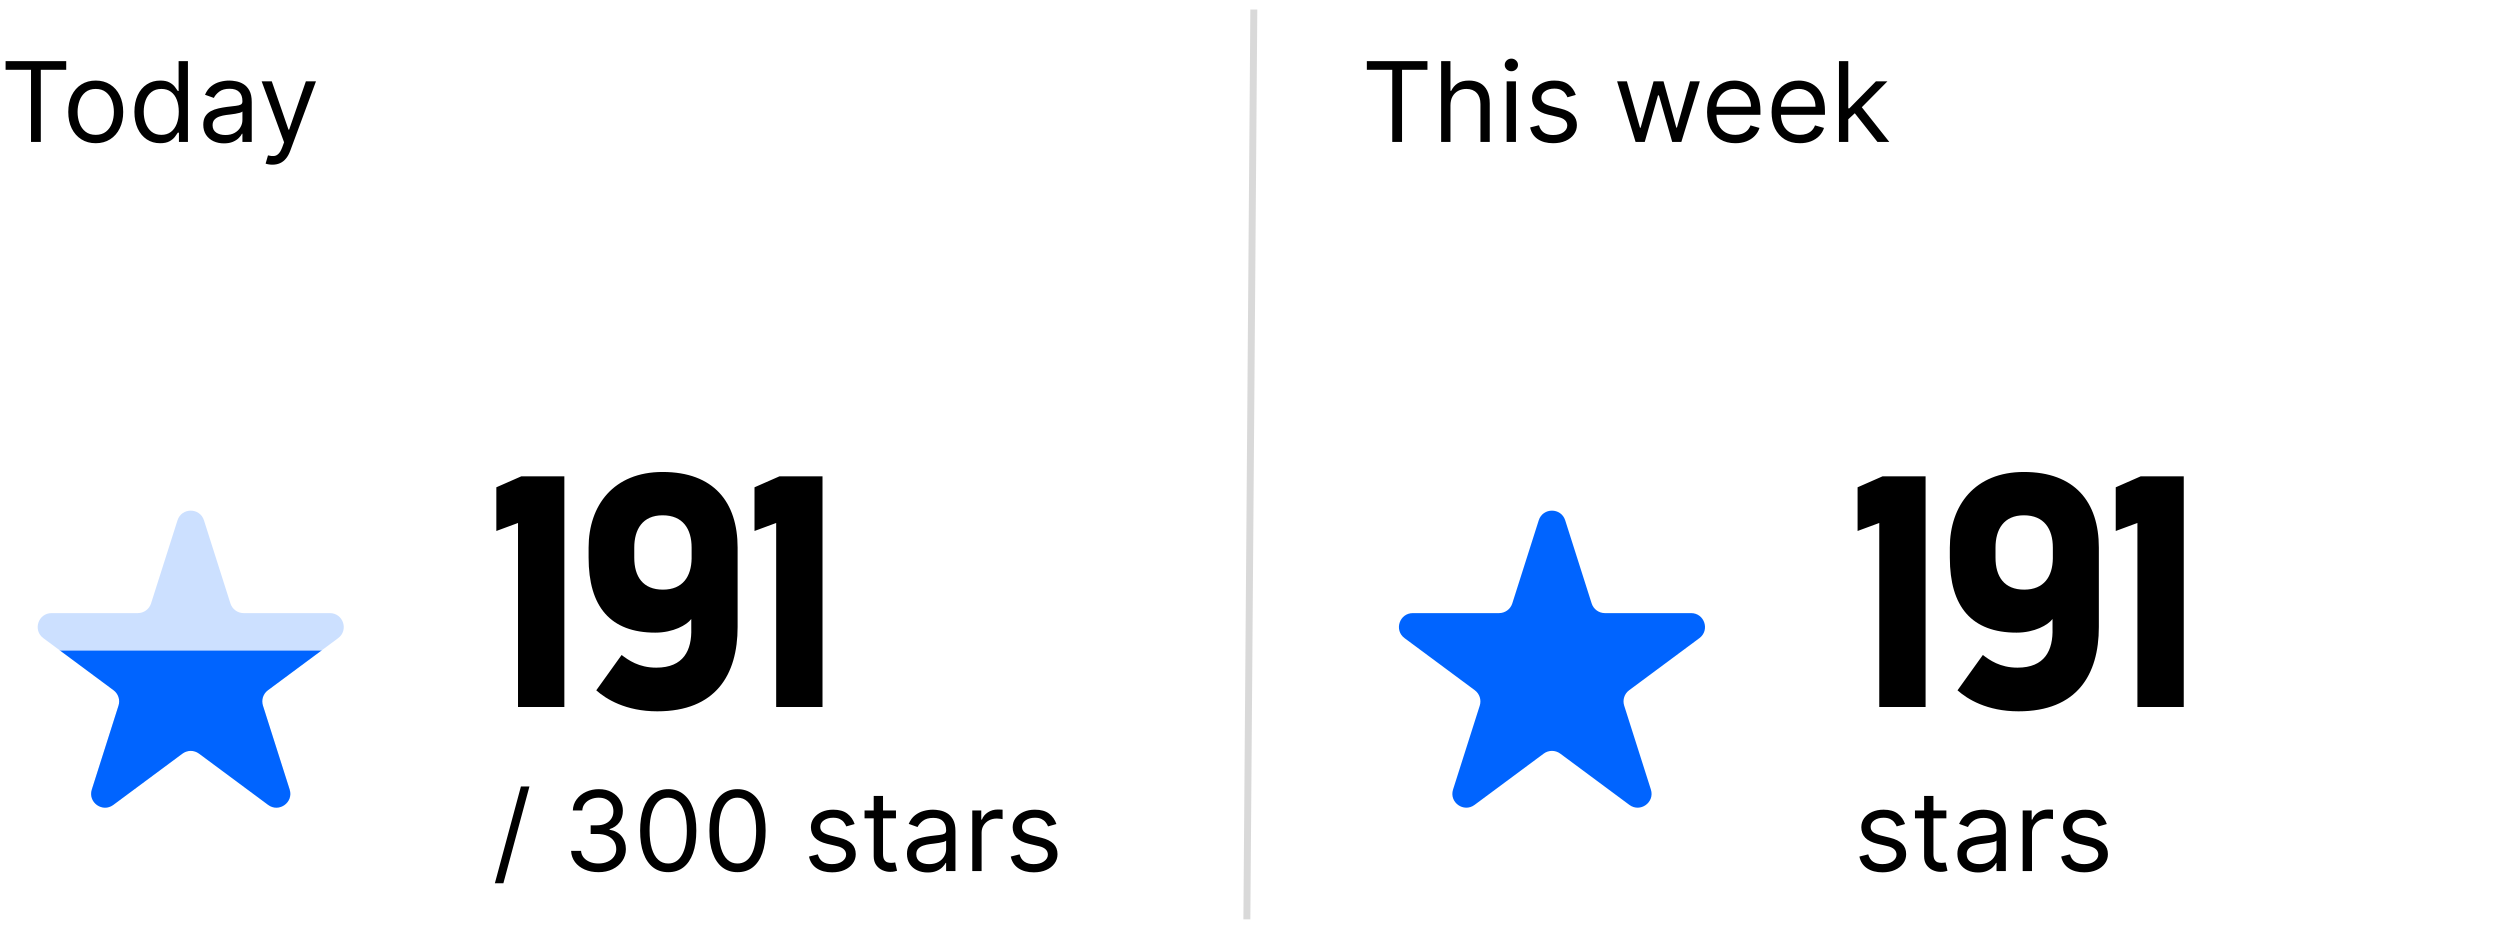
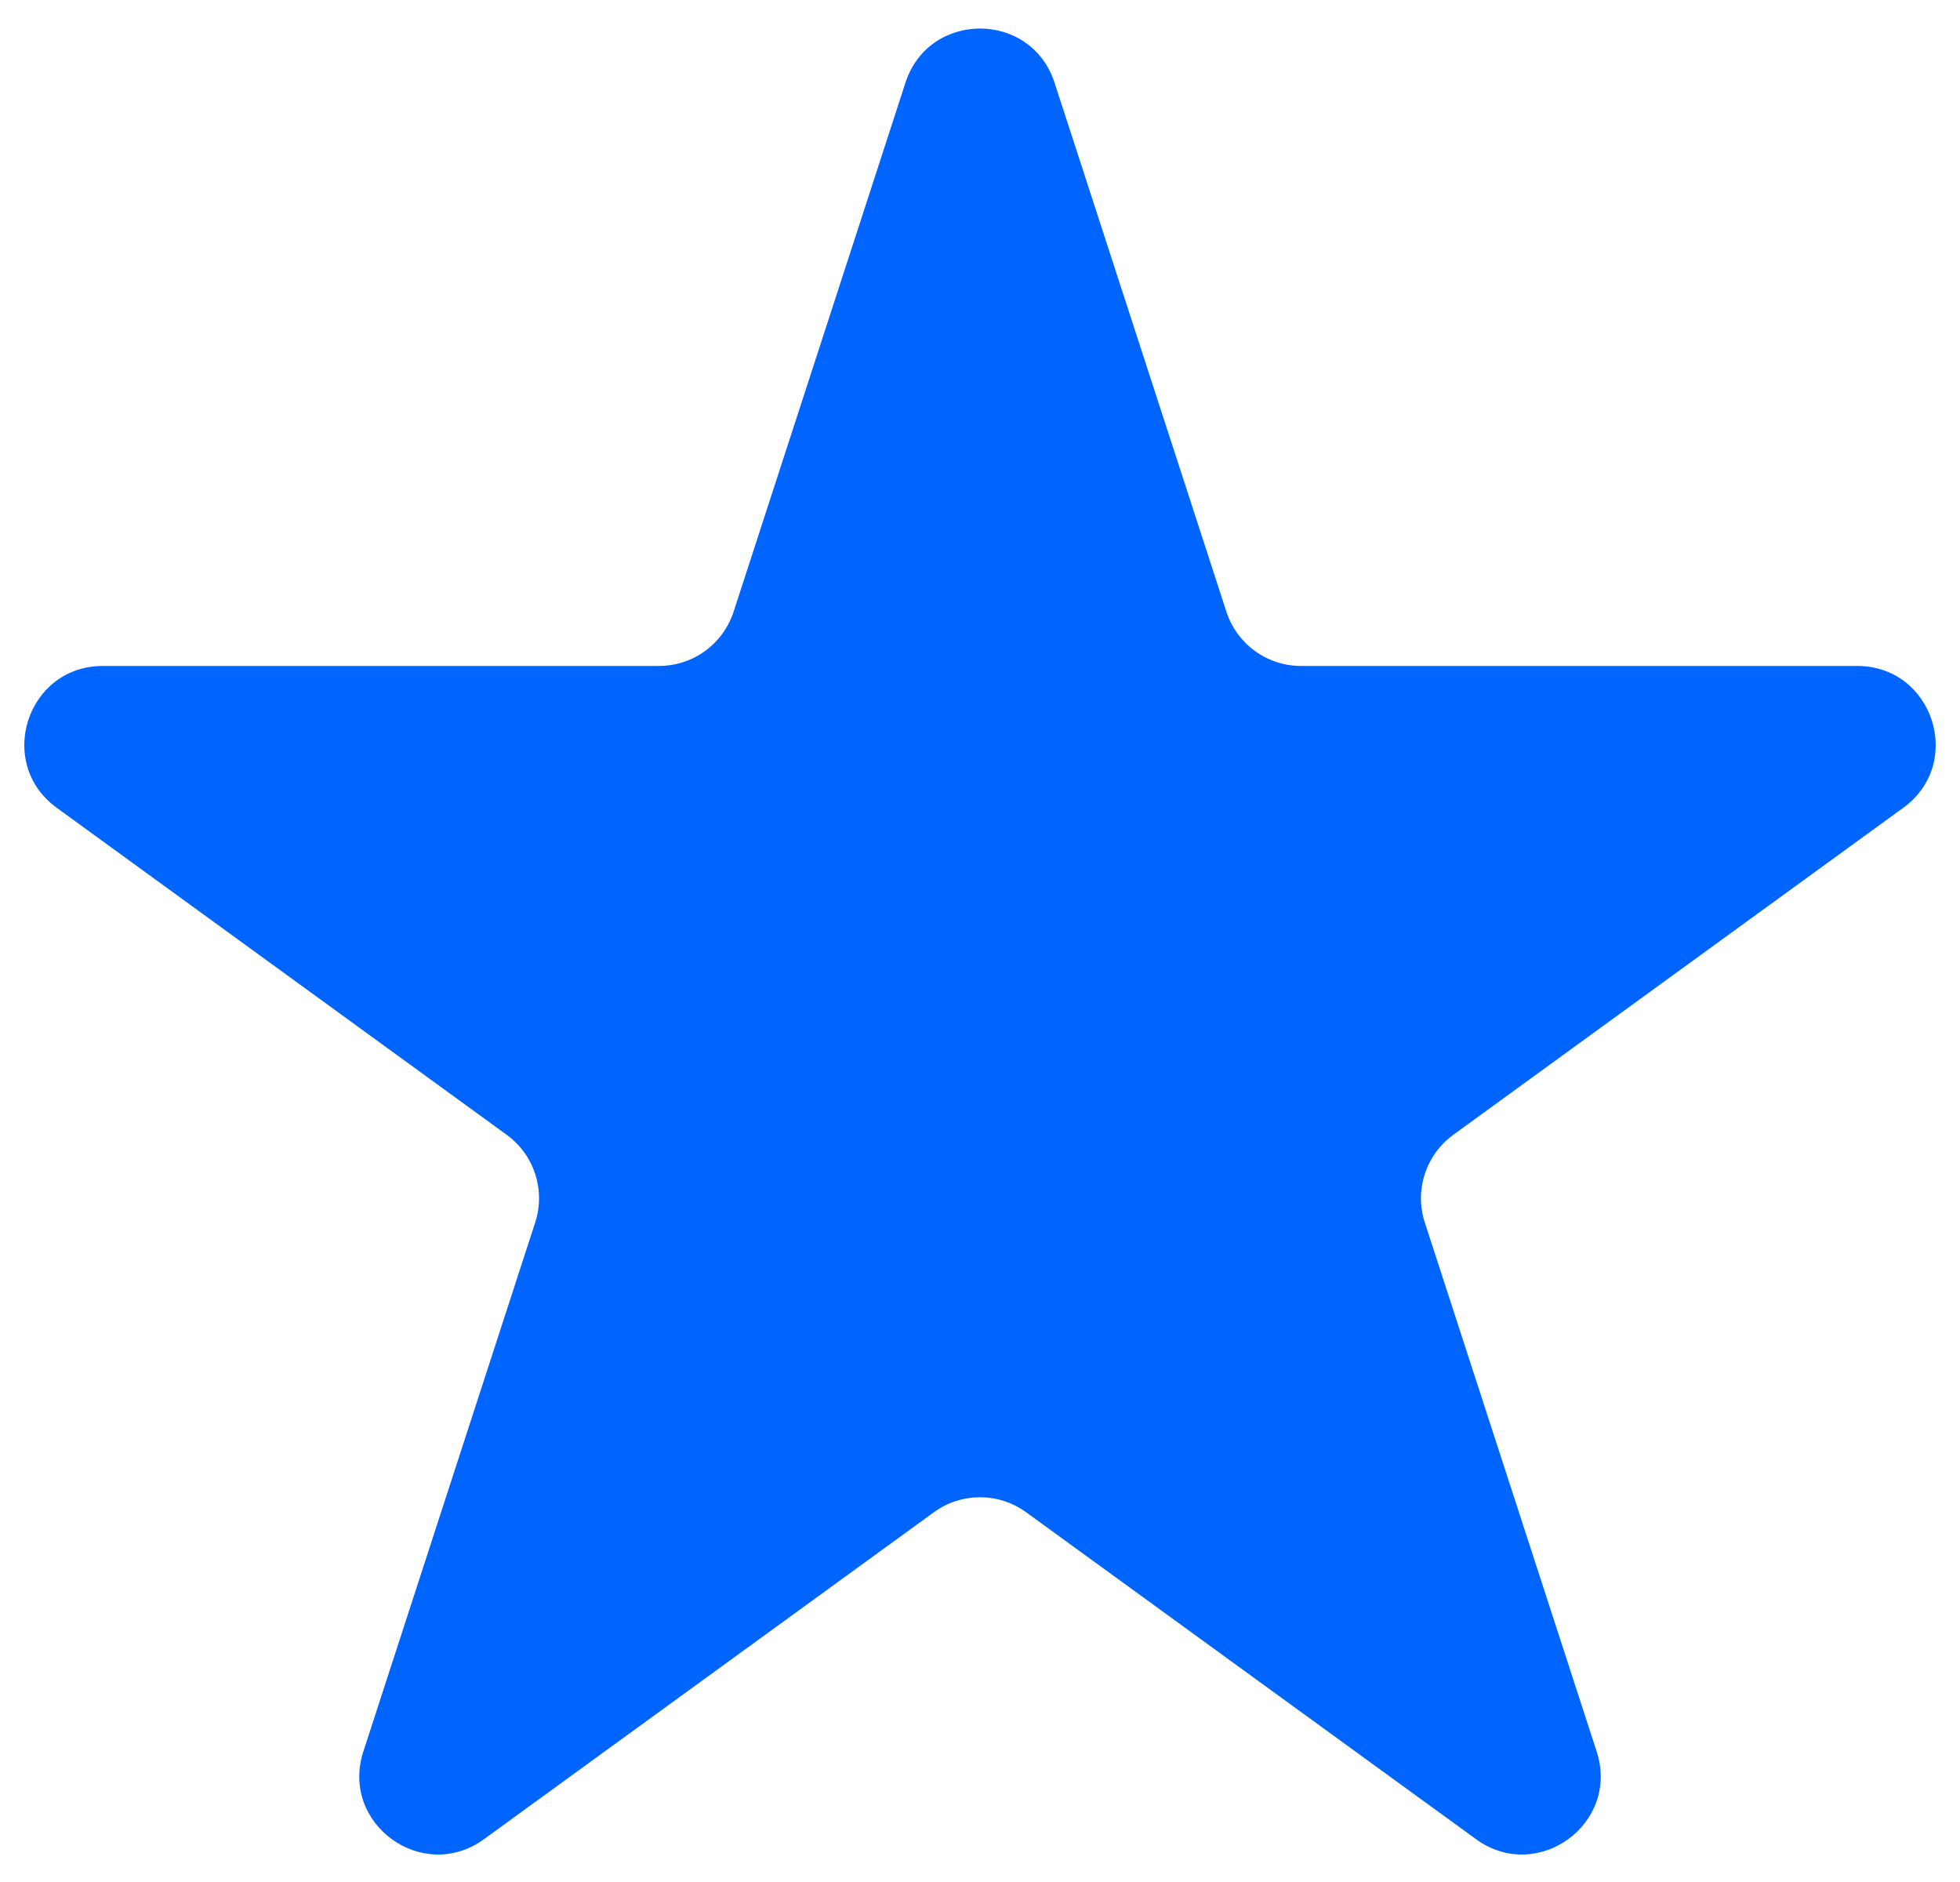
- <svg xmlns="http://www.w3.org/2000/svg" width="259" height="96" viewBox="0 0 259 96" fill="none">
-   <path d="M0.58 7.234V6.335H6.86V7.234H4.227V14.707H3.213V7.234H0.58ZM9.918 14.838C9.351 14.838 8.854 14.703 8.426 14.433C8.001 14.164 7.668 13.786 7.428 13.301C7.191 12.816 7.073 12.249 7.073 11.6C7.073 10.946 7.191 10.375 7.428 9.887C7.668 9.4 8.001 9.021 8.426 8.751C8.854 8.481 9.351 8.346 9.918 8.346C10.485 8.346 10.981 8.481 11.406 8.751C11.834 9.021 12.166 9.4 12.403 9.887C12.643 10.375 12.763 10.946 12.763 11.6C12.763 12.249 12.643 12.816 12.403 13.301C12.166 13.786 11.834 14.164 11.406 14.433C10.981 14.703 10.485 14.838 9.918 14.838ZM9.918 13.971C10.349 13.971 10.703 13.861 10.981 13.64C11.259 13.419 11.465 13.129 11.598 12.77C11.732 12.41 11.799 12.02 11.799 11.6C11.799 11.181 11.732 10.79 11.598 10.427C11.465 10.065 11.259 9.772 10.981 9.548C10.703 9.325 10.349 9.213 9.918 9.213C9.487 9.213 9.133 9.325 8.855 9.548C8.577 9.772 8.371 10.065 8.238 10.427C8.104 10.79 8.037 11.181 8.037 11.6C8.037 12.02 8.104 12.41 8.238 12.77C8.371 13.129 8.577 13.419 8.855 13.64C9.133 13.861 9.487 13.971 9.918 13.971ZM16.591 14.838C16.068 14.838 15.606 14.706 15.205 14.441C14.805 14.175 14.491 13.798 14.265 13.313C14.039 12.825 13.926 12.249 13.926 11.584C13.926 10.924 14.039 10.352 14.265 9.867C14.491 9.382 14.806 9.007 15.209 8.743C15.613 8.478 16.079 8.346 16.607 8.346C17.016 8.346 17.339 8.414 17.576 8.551C17.816 8.684 17.999 8.837 18.124 9.008C18.252 9.177 18.352 9.316 18.422 9.425H18.504V6.335H19.469V14.707H18.537V13.742H18.422C18.352 13.857 18.251 14.001 18.12 14.176C17.989 14.348 17.802 14.502 17.56 14.638C17.317 14.771 16.994 14.838 16.591 14.838ZM16.722 13.971C17.109 13.971 17.436 13.871 17.703 13.669C17.97 13.464 18.173 13.182 18.312 12.823C18.451 12.46 18.521 12.042 18.521 11.568C18.521 11.099 18.453 10.689 18.316 10.337C18.18 9.983 17.978 9.707 17.711 9.511C17.444 9.312 17.114 9.213 16.722 9.213C16.313 9.213 15.972 9.318 15.7 9.528C15.43 9.735 15.227 10.017 15.091 10.374C14.957 10.728 14.89 11.126 14.89 11.568C14.89 12.015 14.959 12.421 15.095 12.786C15.234 13.148 15.438 13.437 15.708 13.652C15.98 13.865 16.319 13.971 16.722 13.971ZM23.202 14.854C22.804 14.854 22.443 14.78 22.118 14.63C21.794 14.477 21.537 14.258 21.346 13.971C21.155 13.682 21.06 13.334 21.06 12.925C21.06 12.565 21.131 12.274 21.272 12.05C21.414 11.824 21.603 11.647 21.84 11.518C22.078 11.39 22.339 11.295 22.625 11.232C22.914 11.167 23.204 11.115 23.496 11.077C23.878 11.028 24.187 10.991 24.424 10.967C24.664 10.939 24.838 10.894 24.947 10.832C25.059 10.769 25.115 10.66 25.115 10.505V10.472C25.115 10.069 25.005 9.755 24.784 9.532C24.566 9.308 24.235 9.196 23.791 9.196C23.33 9.196 22.969 9.297 22.707 9.499C22.445 9.701 22.262 9.916 22.155 10.145L21.239 9.818C21.403 9.436 21.621 9.139 21.894 8.927C22.169 8.711 22.469 8.561 22.793 8.477C23.12 8.39 23.442 8.346 23.758 8.346C23.959 8.346 24.191 8.371 24.453 8.42C24.717 8.466 24.972 8.563 25.217 8.71C25.465 8.857 25.671 9.079 25.835 9.376C25.998 9.673 26.08 10.071 26.08 10.57V14.707H25.115V13.857H25.066C25.001 13.993 24.892 14.139 24.739 14.294C24.586 14.45 24.383 14.582 24.13 14.691C23.876 14.8 23.567 14.854 23.202 14.854ZM23.349 13.988C23.73 13.988 24.052 13.913 24.314 13.763C24.578 13.613 24.777 13.419 24.911 13.182C25.047 12.945 25.115 12.696 25.115 12.434V11.551C25.074 11.6 24.984 11.645 24.845 11.686C24.709 11.724 24.551 11.758 24.371 11.788C24.194 11.816 24.021 11.84 23.852 11.862C23.686 11.881 23.551 11.897 23.447 11.911C23.196 11.944 22.962 11.997 22.744 12.07C22.529 12.141 22.354 12.249 22.221 12.393C22.09 12.535 22.024 12.729 22.024 12.974C22.024 13.309 22.148 13.563 22.396 13.734C22.647 13.903 22.965 13.988 23.349 13.988ZM28.221 17.062C28.058 17.062 27.912 17.048 27.784 17.021C27.656 16.997 27.567 16.972 27.518 16.948L27.763 16.097C27.998 16.157 28.205 16.179 28.385 16.163C28.565 16.146 28.724 16.066 28.863 15.921C29.005 15.78 29.134 15.549 29.252 15.231L29.431 14.74L27.109 8.428H28.156L29.889 13.432H29.955L31.688 8.428H32.734L30.069 15.623C29.949 15.947 29.801 16.216 29.623 16.428C29.446 16.644 29.241 16.803 29.006 16.907C28.774 17.01 28.513 17.062 28.221 17.062Z" fill="black" />
-   <path d="M18.388 53.906C18.814 52.569 20.705 52.569 21.131 53.906L23.871 62.516C24.061 63.113 24.616 63.518 25.243 63.518L34.173 63.518C35.56 63.518 36.144 65.287 35.03 66.113L27.755 71.509C27.261 71.876 27.054 72.516 27.241 73.102L30.008 81.795C30.431 83.126 28.901 84.219 27.779 83.387L20.617 78.075C20.108 77.697 19.412 77.697 18.902 78.075L11.74 83.387C10.618 84.219 9.088 83.126 9.512 81.795L12.278 73.102C12.465 72.516 12.258 71.876 11.764 71.509L4.489 66.113C3.375 65.287 3.959 63.518 5.346 63.518L14.277 63.518C14.903 63.518 15.458 63.113 15.648 62.516L18.388 53.906Z" fill="#CCE0FF" />
-   <path d="M18.388 53.906C18.814 52.569 20.705 52.569 21.131 53.906L23.871 62.516C24.061 63.113 24.616 63.518 25.243 63.518L34.173 63.518C35.56 63.518 36.144 65.287 35.03 66.113L27.755 71.509C27.261 71.876 27.054 72.516 27.241 73.102L30.008 81.795C30.431 83.126 28.901 84.219 27.779 83.387L20.617 78.075C20.108 77.697 19.412 77.697 18.902 78.075L11.74 83.387C10.618 84.219 9.088 83.126 9.512 81.795L12.278 73.102C12.465 72.516 12.258 71.876 11.764 71.509L4.489 66.113C3.375 65.287 3.959 63.518 5.346 63.518L14.277 63.518C14.903 63.518 15.458 63.113 15.648 62.516L18.388 53.906Z" fill="url(#paint0_linear_920_35520)" />
-   <path d="M58.467 49.345H54.011L51.421 50.484V55.009L53.666 54.18V73.244H58.467V49.345ZM61.773 71.517C62.775 72.415 64.813 73.693 68.094 73.693C74.137 73.693 76.417 69.928 76.417 64.955V56.735C76.417 52.004 73.93 48.896 68.646 48.896C63.569 48.896 60.979 52.349 60.979 56.735V57.772C60.979 62.883 63.258 65.542 67.886 65.542C69.751 65.542 71.167 64.748 71.616 64.126V65.093C71.685 67.373 70.822 69.169 67.99 69.169C66.159 69.169 65.089 68.374 64.398 67.856L61.773 71.517ZM68.681 61.087C66.609 61.087 65.71 59.74 65.71 57.772V56.735C65.71 54.836 66.574 53.385 68.646 53.385C70.753 53.385 71.651 54.801 71.651 56.735V57.875C71.616 59.706 70.753 61.087 68.681 61.087ZM85.212 49.345H80.757L78.167 50.484V55.009L80.412 54.18V73.244H85.212V49.345ZM54.85 81.479L52.151 91.503H51.269L53.967 81.479H54.85ZM62.012 90.358C61.472 90.358 60.991 90.266 60.568 90.08C60.149 89.895 59.815 89.638 59.567 89.308C59.322 88.975 59.188 88.59 59.166 88.151H60.196C60.218 88.421 60.311 88.654 60.474 88.85C60.638 89.043 60.852 89.193 61.116 89.299C61.381 89.406 61.674 89.459 61.995 89.459C62.355 89.459 62.674 89.396 62.952 89.271C63.23 89.146 63.448 88.971 63.606 88.748C63.764 88.524 63.843 88.265 63.843 87.971C63.843 87.663 63.767 87.392 63.614 87.157C63.462 86.92 63.238 86.735 62.944 86.601C62.649 86.468 62.289 86.401 61.864 86.401H61.194V85.502H61.864C62.197 85.502 62.489 85.442 62.739 85.322C62.993 85.202 63.19 85.033 63.332 84.815C63.477 84.597 63.549 84.341 63.549 84.046C63.549 83.763 63.486 83.516 63.361 83.306C63.235 83.097 63.058 82.933 62.829 82.816C62.603 82.699 62.336 82.64 62.028 82.64C61.739 82.64 61.467 82.693 61.21 82.799C60.957 82.903 60.75 83.054 60.589 83.253C60.428 83.449 60.341 83.686 60.327 83.965H59.346C59.362 83.526 59.495 83.141 59.743 82.812C59.991 82.479 60.315 82.22 60.716 82.035C61.119 81.85 61.562 81.757 62.044 81.757C62.562 81.757 63.006 81.862 63.377 82.072C63.748 82.279 64.032 82.553 64.231 82.893C64.43 83.234 64.53 83.602 64.53 83.997C64.53 84.469 64.406 84.871 64.158 85.203C63.913 85.536 63.579 85.766 63.156 85.894V85.96C63.685 86.047 64.098 86.272 64.395 86.634C64.692 86.994 64.841 87.439 64.841 87.971C64.841 88.426 64.716 88.835 64.469 89.197C64.223 89.557 63.888 89.841 63.463 90.048C63.038 90.255 62.554 90.358 62.012 90.358ZM69.227 90.358C68.611 90.358 68.087 90.191 67.653 89.856C67.22 89.518 66.889 89.028 66.66 88.388C66.431 87.745 66.317 86.968 66.317 86.058C66.317 85.153 66.431 84.38 66.66 83.74C66.892 83.097 67.224 82.606 67.657 82.268C68.094 81.927 68.617 81.757 69.227 81.757C69.838 81.757 70.36 81.927 70.793 82.268C71.229 82.606 71.562 83.097 71.791 83.74C72.022 84.38 72.138 85.153 72.138 86.058C72.138 86.968 72.024 87.745 71.795 88.388C71.566 89.028 71.235 89.518 70.801 89.856C70.368 90.191 69.843 90.358 69.227 90.358ZM69.227 89.459C69.838 89.459 70.312 89.165 70.65 88.576C70.988 87.987 71.157 87.148 71.157 86.058C71.157 85.333 71.079 84.715 70.924 84.206C70.771 83.696 70.55 83.308 70.262 83.041C69.975 82.773 69.631 82.64 69.227 82.64C68.622 82.64 68.149 82.938 67.809 83.535C67.468 84.129 67.298 84.97 67.298 86.058C67.298 86.783 67.374 87.399 67.527 87.906C67.679 88.412 67.899 88.798 68.185 89.062C68.474 89.327 68.821 89.459 69.227 89.459ZM76.406 90.358C75.79 90.358 75.266 90.191 74.832 89.856C74.399 89.518 74.068 89.028 73.839 88.388C73.61 87.745 73.496 86.968 73.496 86.058C73.496 85.153 73.61 84.38 73.839 83.74C74.071 83.097 74.403 82.606 74.837 82.268C75.273 81.927 75.796 81.757 76.406 81.757C77.017 81.757 77.539 81.927 77.972 82.268C78.408 82.606 78.741 83.097 78.97 83.74C79.201 84.38 79.317 85.153 79.317 86.058C79.317 86.968 79.203 87.745 78.974 88.388C78.745 89.028 78.414 89.518 77.98 89.856C77.547 90.191 77.022 90.358 76.406 90.358ZM76.406 89.459C77.017 89.459 77.491 89.165 77.829 88.576C78.167 87.987 78.336 87.148 78.336 86.058C78.336 85.333 78.258 84.715 78.103 84.206C77.95 83.696 77.73 83.308 77.441 83.041C77.154 82.773 76.81 82.64 76.406 82.64C75.801 82.64 75.328 82.938 74.988 83.535C74.647 84.129 74.477 84.97 74.477 86.058C74.477 86.783 74.553 87.399 74.706 87.906C74.858 88.412 75.078 88.798 75.364 89.062C75.653 89.327 76 89.459 76.406 89.459ZM88.54 85.371L87.674 85.616C87.619 85.472 87.539 85.331 87.433 85.195C87.329 85.056 87.187 84.942 87.007 84.852C86.828 84.762 86.597 84.717 86.317 84.717C85.932 84.717 85.612 84.805 85.356 84.983C85.102 85.157 84.976 85.379 84.976 85.649C84.976 85.889 85.063 86.078 85.237 86.217C85.412 86.356 85.684 86.472 86.055 86.565L86.987 86.793C87.548 86.93 87.967 87.138 88.242 87.419C88.517 87.697 88.655 88.055 88.655 88.494C88.655 88.854 88.551 89.175 88.344 89.459C88.14 89.742 87.854 89.966 87.486 90.129C87.118 90.293 86.69 90.375 86.202 90.375C85.561 90.375 85.031 90.236 84.612 89.958C84.192 89.68 83.926 89.274 83.814 88.74L84.73 88.51C84.817 88.849 84.982 89.102 85.225 89.271C85.47 89.44 85.79 89.524 86.186 89.524C86.635 89.524 86.992 89.429 87.257 89.238C87.524 89.045 87.657 88.813 87.657 88.543C87.657 88.325 87.581 88.143 87.428 87.995C87.276 87.846 87.041 87.734 86.725 87.66L85.679 87.415C85.104 87.279 84.681 87.067 84.411 86.781C84.144 86.492 84.011 86.131 84.011 85.698C84.011 85.344 84.11 85.03 84.309 84.758C84.511 84.485 84.785 84.271 85.131 84.116C85.48 83.96 85.875 83.883 86.317 83.883C86.938 83.883 87.426 84.019 87.78 84.292C88.137 84.564 88.391 84.924 88.54 85.371ZM92.822 83.965V84.782H89.568V83.965H92.822ZM90.516 82.46H91.481V88.445C91.481 88.718 91.521 88.922 91.6 89.058C91.681 89.192 91.785 89.282 91.91 89.328C92.038 89.372 92.173 89.394 92.315 89.394C92.421 89.394 92.508 89.388 92.577 89.377C92.645 89.364 92.699 89.353 92.74 89.344L92.936 90.211C92.871 90.236 92.78 90.26 92.662 90.285C92.545 90.312 92.397 90.326 92.217 90.326C91.944 90.326 91.677 90.267 91.416 90.15C91.157 90.033 90.941 89.854 90.77 89.614C90.601 89.374 90.516 89.072 90.516 88.707V82.46ZM96.105 90.391C95.707 90.391 95.346 90.316 95.022 90.166C94.697 90.014 94.44 89.794 94.249 89.508C94.058 89.219 93.963 88.87 93.963 88.462C93.963 88.102 94.034 87.81 94.175 87.587C94.317 87.36 94.507 87.183 94.744 87.055C94.981 86.927 95.242 86.832 95.528 86.769C95.817 86.704 96.108 86.652 96.399 86.614C96.781 86.565 97.09 86.528 97.327 86.503C97.567 86.476 97.742 86.431 97.851 86.368C97.962 86.306 98.018 86.197 98.018 86.041V86.009C98.018 85.605 97.908 85.292 97.687 85.068C97.469 84.845 97.138 84.733 96.694 84.733C96.233 84.733 95.872 84.834 95.61 85.036C95.349 85.237 95.165 85.453 95.058 85.681L94.143 85.355C94.306 84.973 94.524 84.676 94.797 84.463C95.072 84.248 95.372 84.098 95.696 84.014C96.023 83.926 96.345 83.883 96.661 83.883C96.863 83.883 97.094 83.907 97.356 83.956C97.62 84.003 97.875 84.099 98.12 84.247C98.368 84.394 98.574 84.616 98.738 84.913C98.901 85.21 98.983 85.608 98.983 86.107V90.244H98.018V89.394H97.969C97.904 89.53 97.795 89.676 97.642 89.831C97.49 89.986 97.286 90.118 97.033 90.228C96.779 90.337 96.47 90.391 96.105 90.391ZM96.252 89.524C96.634 89.524 96.955 89.449 97.217 89.299C97.481 89.15 97.68 88.956 97.814 88.719C97.95 88.482 98.018 88.233 98.018 87.971V87.088C97.977 87.137 97.887 87.182 97.748 87.223C97.612 87.261 97.454 87.295 97.274 87.325C97.097 87.352 96.924 87.377 96.755 87.399C96.589 87.418 96.454 87.434 96.35 87.448C96.1 87.48 95.865 87.534 95.647 87.607C95.432 87.678 95.257 87.786 95.124 87.93C94.993 88.072 94.928 88.265 94.928 88.51C94.928 88.846 95.052 89.099 95.3 89.271C95.55 89.44 95.868 89.524 96.252 89.524ZM100.728 90.244V83.965H101.66V84.913H101.725C101.84 84.602 102.047 84.35 102.347 84.157C102.647 83.963 102.985 83.866 103.361 83.866C103.431 83.866 103.52 83.868 103.626 83.871C103.733 83.873 103.813 83.877 103.868 83.883V84.864C103.835 84.856 103.76 84.844 103.643 84.827C103.528 84.808 103.407 84.799 103.279 84.799C102.974 84.799 102.701 84.862 102.461 84.991C102.224 85.116 102.036 85.29 101.897 85.514C101.761 85.735 101.693 85.987 101.693 86.27V90.244H100.728ZM109.443 85.371L108.576 85.616C108.522 85.472 108.441 85.331 108.335 85.195C108.232 85.056 108.09 84.942 107.91 84.852C107.73 84.762 107.5 84.717 107.219 84.717C106.835 84.717 106.515 84.805 106.258 84.983C106.005 85.157 105.878 85.379 105.878 85.649C105.878 85.889 105.965 86.078 106.14 86.217C106.314 86.356 106.587 86.472 106.957 86.565L107.889 86.793C108.451 86.93 108.869 87.138 109.145 87.419C109.42 87.697 109.557 88.055 109.557 88.494C109.557 88.854 109.454 89.175 109.247 89.459C109.042 89.742 108.756 89.966 108.388 90.129C108.02 90.293 107.592 90.375 107.105 90.375C106.464 90.375 105.934 90.236 105.514 89.958C105.095 89.68 104.829 89.274 104.717 88.74L105.633 88.51C105.72 88.849 105.885 89.102 106.128 89.271C106.373 89.44 106.693 89.524 107.088 89.524C107.538 89.524 107.895 89.429 108.159 89.238C108.426 89.045 108.56 88.813 108.56 88.543C108.56 88.325 108.484 88.143 108.331 87.995C108.178 87.846 107.944 87.734 107.628 87.66L106.581 87.415C106.006 87.279 105.584 87.067 105.314 86.781C105.047 86.492 104.913 86.131 104.913 85.698C104.913 85.344 105.013 85.03 105.212 84.758C105.413 84.485 105.687 84.271 106.033 84.116C106.382 83.96 106.778 83.883 107.219 83.883C107.84 83.883 108.328 84.019 108.683 84.292C109.04 84.564 109.293 84.924 109.443 85.371Z" fill="black" />
-   <line x1="129.896" y1="0.988" x2="129.176" y2="95.244" stroke="#D9D9D9" stroke-width="0.72" />
-   <path d="M141.605 7.234V6.335H147.884V7.234H145.251V14.707H144.238V7.234H141.605ZM150.267 10.93V14.707H149.302V6.335H150.267V9.409H150.349C150.496 9.085 150.716 8.827 151.011 8.636C151.308 8.443 151.703 8.346 152.196 8.346C152.624 8.346 152.999 8.432 153.321 8.604C153.642 8.773 153.892 9.033 154.069 9.385C154.249 9.733 154.339 10.178 154.339 10.717V14.707H153.374V10.783C153.374 10.284 153.244 9.898 152.985 9.626C152.729 9.35 152.374 9.213 151.918 9.213C151.602 9.213 151.319 9.28 151.068 9.413C150.82 9.547 150.624 9.742 150.479 9.998C150.338 10.254 150.267 10.565 150.267 10.93ZM156.088 14.707V8.428H157.052V14.707H156.088ZM156.578 7.381C156.39 7.381 156.228 7.317 156.092 7.189C155.958 7.061 155.891 6.907 155.891 6.727C155.891 6.547 155.958 6.393 156.092 6.265C156.228 6.137 156.39 6.073 156.578 6.073C156.766 6.073 156.927 6.137 157.06 6.265C157.197 6.393 157.265 6.547 157.265 6.727C157.265 6.907 157.197 7.061 157.06 7.189C156.927 7.317 156.766 7.381 156.578 7.381ZM163.251 9.834L162.385 10.079C162.33 9.935 162.25 9.795 162.143 9.658C162.04 9.519 161.898 9.405 161.718 9.315C161.538 9.225 161.308 9.18 161.027 9.18C160.643 9.18 160.323 9.269 160.067 9.446C159.813 9.62 159.686 9.842 159.686 10.112C159.686 10.352 159.774 10.541 159.948 10.681C160.122 10.819 160.395 10.935 160.766 11.028L161.698 11.257C162.259 11.393 162.677 11.602 162.953 11.882C163.228 12.16 163.366 12.519 163.366 12.958C163.366 13.317 163.262 13.639 163.055 13.922C162.851 14.206 162.564 14.429 162.196 14.593C161.829 14.756 161.401 14.838 160.913 14.838C160.272 14.838 159.742 14.699 159.322 14.421C158.903 14.143 158.637 13.737 158.525 13.203L159.441 12.974C159.528 13.312 159.693 13.565 159.936 13.734C160.181 13.903 160.501 13.988 160.896 13.988C161.346 13.988 161.703 13.892 161.968 13.702C162.235 13.508 162.368 13.276 162.368 13.007C162.368 12.789 162.292 12.606 162.139 12.459C161.987 12.309 161.752 12.197 161.436 12.124L160.389 11.878C159.814 11.742 159.392 11.531 159.122 11.245C158.855 10.956 158.722 10.595 158.722 10.161C158.722 9.807 158.821 9.494 159.02 9.221C159.222 8.948 159.496 8.735 159.842 8.579C160.191 8.424 160.586 8.346 161.027 8.346C161.649 8.346 162.136 8.482 162.491 8.755C162.848 9.027 163.101 9.387 163.251 9.834ZM169.446 14.707L167.533 8.428H168.547L169.904 13.236H169.969L171.31 8.428H172.341L173.665 13.219H173.731L175.088 8.428H176.102L174.188 14.707H173.24L171.866 9.883H171.768L170.395 14.707H169.446ZM179.78 14.838C179.175 14.838 178.653 14.704 178.214 14.438C177.778 14.168 177.442 13.791 177.205 13.309C176.97 12.824 176.853 12.26 176.853 11.617C176.853 10.973 176.97 10.407 177.205 9.916C177.442 9.423 177.772 9.038 178.194 8.763C178.619 8.485 179.115 8.346 179.682 8.346C180.009 8.346 180.332 8.401 180.651 8.51C180.97 8.619 181.26 8.796 181.522 9.041C181.783 9.284 181.992 9.605 182.147 10.006C182.303 10.407 182.38 10.9 182.38 11.486V11.895H177.54V11.061H181.399C181.399 10.706 181.328 10.39 181.187 10.112C181.048 9.834 180.849 9.615 180.59 9.454C180.333 9.293 180.031 9.213 179.682 9.213C179.298 9.213 178.965 9.308 178.685 9.499C178.407 9.687 178.193 9.932 178.043 10.235C177.893 10.537 177.818 10.862 177.818 11.208V11.764C177.818 12.238 177.9 12.64 178.063 12.97C178.229 13.297 178.46 13.546 178.754 13.718C179.048 13.887 179.39 13.971 179.78 13.971C180.034 13.971 180.263 13.936 180.467 13.865C180.674 13.791 180.853 13.682 181.003 13.538C181.152 13.391 181.268 13.208 181.35 12.99L182.282 13.252C182.184 13.568 182.019 13.846 181.788 14.086C181.556 14.323 181.27 14.508 180.929 14.642C180.588 14.773 180.205 14.838 179.78 14.838ZM186.465 14.838C185.86 14.838 185.338 14.704 184.899 14.438C184.463 14.168 184.126 13.791 183.889 13.309C183.655 12.824 183.537 12.26 183.537 11.617C183.537 10.973 183.655 10.407 183.889 9.916C184.126 9.423 184.456 9.038 184.878 8.763C185.304 8.485 185.8 8.346 186.366 8.346C186.694 8.346 187.016 8.401 187.335 8.51C187.654 8.619 187.944 8.796 188.206 9.041C188.468 9.284 188.676 9.605 188.832 10.006C188.987 10.407 189.065 10.9 189.065 11.486V11.895H184.224V11.061H188.083C188.083 10.706 188.013 10.39 187.871 10.112C187.732 9.834 187.533 9.615 187.274 9.454C187.018 9.293 186.715 9.213 186.366 9.213C185.982 9.213 185.65 9.308 185.369 9.499C185.091 9.687 184.877 9.932 184.727 10.235C184.577 10.537 184.502 10.862 184.502 11.208V11.764C184.502 12.238 184.584 12.64 184.748 12.97C184.914 13.297 185.144 13.546 185.438 13.718C185.733 13.887 186.075 13.971 186.465 13.971C186.718 13.971 186.947 13.936 187.151 13.865C187.359 13.791 187.537 13.682 187.687 13.538C187.837 13.391 187.953 13.208 188.034 12.99L188.967 13.252C188.868 13.568 188.704 13.846 188.472 14.086C188.24 14.323 187.954 14.508 187.613 14.642C187.273 14.773 186.89 14.838 186.465 14.838ZM191.416 12.418L191.399 11.224H191.595L194.343 8.428H195.536L192.609 11.388H192.528L191.416 12.418ZM190.516 14.707V6.335H191.481V14.707H190.516ZM194.506 14.707L192.053 11.6L192.74 10.93L195.733 14.707H194.506Z" fill="black" />
-   <path d="M159.413 53.906C159.838 52.569 161.73 52.569 162.155 53.906L164.896 62.516C165.086 63.113 165.64 63.518 166.267 63.518L175.197 63.518C176.584 63.518 177.169 65.287 176.055 66.113L168.779 71.509C168.285 71.876 168.079 72.516 168.265 73.102L171.032 81.795C171.456 83.126 169.925 84.219 168.804 83.387L161.641 78.075C161.132 77.697 160.436 77.697 159.927 78.075L152.765 83.387C151.643 84.219 150.112 83.126 150.536 81.795L153.303 73.102C153.489 72.516 153.283 71.876 152.789 71.509L145.513 66.113C144.399 65.287 144.984 63.518 146.371 63.518L155.301 63.518C155.928 63.518 156.482 63.113 156.672 62.516L159.413 53.906Z" fill="#0064FF" />
-   <path d="M199.491 49.345H195.036L192.446 50.484V55.009L194.691 54.18V73.244H199.491V49.345ZM202.798 71.517C203.799 72.415 205.837 73.693 209.118 73.693C215.162 73.693 217.441 69.928 217.441 64.955V56.735C217.441 52.004 214.955 48.896 209.671 48.896C204.594 48.896 202.003 52.349 202.003 56.735V57.772C202.003 62.883 204.283 65.542 208.911 65.542C210.776 65.542 212.192 64.748 212.641 64.126V65.093C212.71 67.373 211.846 69.169 209.014 69.169C207.184 69.169 206.113 68.374 205.423 67.856L202.798 71.517ZM209.705 61.087C207.633 61.087 206.735 59.74 206.735 57.772V56.735C206.735 54.836 207.598 53.385 209.671 53.385C211.777 53.385 212.675 54.801 212.675 56.735V57.875C212.641 59.706 211.777 61.087 209.705 61.087ZM226.237 49.345H221.782L219.191 50.484V55.009L221.436 54.18V73.244H226.237V49.345ZM197.362 85.371L196.495 85.616C196.441 85.472 196.361 85.331 196.254 85.195C196.151 85.056 196.009 84.942 195.829 84.852C195.649 84.762 195.419 84.717 195.138 84.717C194.754 84.717 194.434 84.805 194.178 84.983C193.924 85.157 193.797 85.379 193.797 85.649C193.797 85.889 193.885 86.078 194.059 86.217C194.233 86.356 194.506 86.472 194.877 86.565L195.809 86.793C196.37 86.93 196.788 87.138 197.064 87.419C197.339 87.697 197.477 88.055 197.477 88.494C197.477 88.854 197.373 89.175 197.166 89.459C196.962 89.742 196.675 89.966 196.307 90.129C195.94 90.293 195.512 90.375 195.024 90.375C194.383 90.375 193.853 90.236 193.433 89.958C193.014 89.68 192.748 89.274 192.636 88.74L193.552 88.51C193.639 88.849 193.804 89.102 194.047 89.271C194.292 89.44 194.612 89.524 195.007 89.524C195.457 89.524 195.814 89.429 196.079 89.238C196.346 89.045 196.479 88.813 196.479 88.543C196.479 88.325 196.403 88.143 196.25 87.995C196.098 87.846 195.863 87.734 195.547 87.66L194.5 87.415C193.925 87.279 193.503 87.067 193.233 86.781C192.966 86.492 192.833 86.131 192.833 85.698C192.833 85.344 192.932 85.03 193.131 84.758C193.333 84.485 193.607 84.271 193.953 84.116C194.302 83.96 194.697 83.883 195.138 83.883C195.76 83.883 196.247 84.019 196.602 84.292C196.959 84.564 197.212 84.924 197.362 85.371ZM201.644 83.965V84.782H198.39V83.965H201.644ZM199.338 82.46H200.303V88.445C200.303 88.718 200.342 88.922 200.421 89.058C200.503 89.192 200.607 89.282 200.732 89.328C200.86 89.372 200.995 89.394 201.137 89.394C201.243 89.394 201.33 89.388 201.398 89.377C201.467 89.364 201.521 89.353 201.562 89.344L201.758 90.211C201.693 90.236 201.601 90.26 201.484 90.285C201.367 90.312 201.219 90.326 201.039 90.326C200.766 90.326 200.499 90.267 200.237 90.15C199.978 90.033 199.763 89.854 199.591 89.614C199.422 89.374 199.338 89.072 199.338 88.707V82.46ZM204.927 90.391C204.529 90.391 204.168 90.316 203.843 90.166C203.519 90.014 203.261 89.794 203.071 89.508C202.88 89.219 202.785 88.87 202.785 88.462C202.785 88.102 202.855 87.81 202.997 87.587C203.139 87.36 203.328 87.183 203.565 87.055C203.802 86.927 204.064 86.832 204.35 86.769C204.639 86.704 204.929 86.652 205.221 86.614C205.603 86.565 205.912 86.528 206.149 86.503C206.389 86.476 206.563 86.431 206.672 86.368C206.784 86.306 206.84 86.197 206.84 86.041V86.009C206.84 85.605 206.73 85.292 206.509 85.068C206.291 84.845 205.96 84.733 205.515 84.733C205.055 84.733 204.694 84.834 204.432 85.036C204.17 85.237 203.986 85.453 203.88 85.681L202.964 85.355C203.128 84.973 203.346 84.676 203.619 84.463C203.894 84.248 204.194 84.098 204.518 84.014C204.845 83.926 205.167 83.883 205.483 83.883C205.684 83.883 205.916 83.907 206.178 83.956C206.442 84.003 206.697 84.099 206.942 84.247C207.19 84.394 207.396 84.616 207.559 84.913C207.723 85.21 207.805 85.608 207.805 86.107V90.244H206.84V89.394H206.791C206.726 89.53 206.616 89.676 206.464 89.831C206.311 89.986 206.108 90.118 205.855 90.228C205.601 90.337 205.292 90.391 204.927 90.391ZM205.074 89.524C205.455 89.524 205.777 89.449 206.039 89.299C206.303 89.15 206.502 88.956 206.636 88.719C206.772 88.482 206.84 88.233 206.84 87.971V87.088C206.799 87.137 206.709 87.182 206.57 87.223C206.434 87.261 206.276 87.295 206.096 87.325C205.919 87.352 205.746 87.377 205.577 87.399C205.41 87.418 205.276 87.434 205.172 87.448C204.921 87.48 204.687 87.534 204.469 87.607C204.254 87.678 204.079 87.786 203.946 87.93C203.815 88.072 203.749 88.265 203.749 88.51C203.749 88.846 203.873 89.099 204.121 89.271C204.372 89.44 204.69 89.524 205.074 89.524ZM209.55 90.244V83.965H210.482V84.913H210.547C210.662 84.602 210.869 84.35 211.169 84.157C211.468 83.963 211.806 83.866 212.182 83.866C212.253 83.866 212.342 83.868 212.448 83.871C212.554 83.873 212.635 83.877 212.689 83.883V84.864C212.657 84.856 212.582 84.844 212.464 84.827C212.35 84.808 212.229 84.799 212.101 84.799C211.795 84.799 211.523 84.862 211.283 84.991C211.046 85.116 210.858 85.29 210.719 85.514C210.583 85.735 210.514 85.987 210.514 86.27V90.244H209.55ZM218.265 85.371L217.398 85.616C217.344 85.472 217.263 85.331 217.157 85.195C217.053 85.056 216.912 84.942 216.732 84.852C216.552 84.762 216.322 84.717 216.041 84.717C215.657 84.717 215.336 84.805 215.08 84.983C214.827 85.157 214.7 85.379 214.7 85.649C214.7 85.889 214.787 86.078 214.962 86.217C215.136 86.356 215.409 86.472 215.779 86.565L216.711 86.793C217.273 86.93 217.691 87.138 217.966 87.419C218.242 87.697 218.379 88.055 218.379 88.494C218.379 88.854 218.276 89.175 218.069 89.459C217.864 89.742 217.578 89.966 217.21 90.129C216.842 90.293 216.414 90.375 215.926 90.375C215.286 90.375 214.756 90.236 214.336 89.958C213.916 89.68 213.651 89.274 213.539 88.74L214.455 88.51C214.542 88.849 214.707 89.102 214.949 89.271C215.195 89.44 215.515 89.524 215.91 89.524C216.36 89.524 216.717 89.429 216.981 89.238C217.248 89.045 217.382 88.813 217.382 88.543C217.382 88.325 217.305 88.143 217.153 87.995C217 87.846 216.766 87.734 216.45 87.66L215.403 87.415C214.828 87.279 214.406 87.067 214.136 86.781C213.869 86.492 213.735 86.131 213.735 85.698C213.735 85.344 213.835 85.03 214.034 84.758C214.235 84.485 214.509 84.271 214.855 84.116C215.204 83.96 215.599 83.883 216.041 83.883C216.662 83.883 217.15 84.019 217.504 84.292C217.861 84.564 218.115 84.924 218.265 85.371Z" fill="black" />
-   <defs>
-     <linearGradient id="paint0_linear_920_35520" x1="19.451" y1="83.415" x2="19.451" y2="53.555" gradientUnits="userSpaceOnUse">
-       <stop offset="0.536" stop-color="#0064FF" />
-       <stop offset="0.537" stop-color="#0064FF" stop-opacity="0" />
-     </linearGradient>
-   </defs>
+ <svg xmlns="http://www.w3.org/2000/svg" width="50" height="48" viewBox="0 0 50 48" fill="none">
+   <path d="M23.098 2.11C23.697 0.267 26.303 0.267 26.902 2.11L31.286 15.603C31.554 16.427 32.322 16.985 33.188 16.985H47.376C49.314 16.985 50.119 19.465 48.552 20.603L37.074 28.943C36.373 29.452 36.079 30.355 36.347 31.179L40.731 44.672C41.33 46.515 39.221 48.047 37.654 46.908L26.176 38.569C25.475 38.06 24.525 38.06 23.824 38.569L12.346 46.908C10.779 48.047 8.67 46.515 9.269 44.672L13.653 31.179C13.921 30.355 13.627 29.452 12.926 28.943L1.448 20.603C-0.119 19.465 0.686 16.985 2.624 16.985H16.811C17.678 16.985 18.446 16.427 18.714 15.603L23.098 2.11Z" fill="#0064FF" />
</svg>
